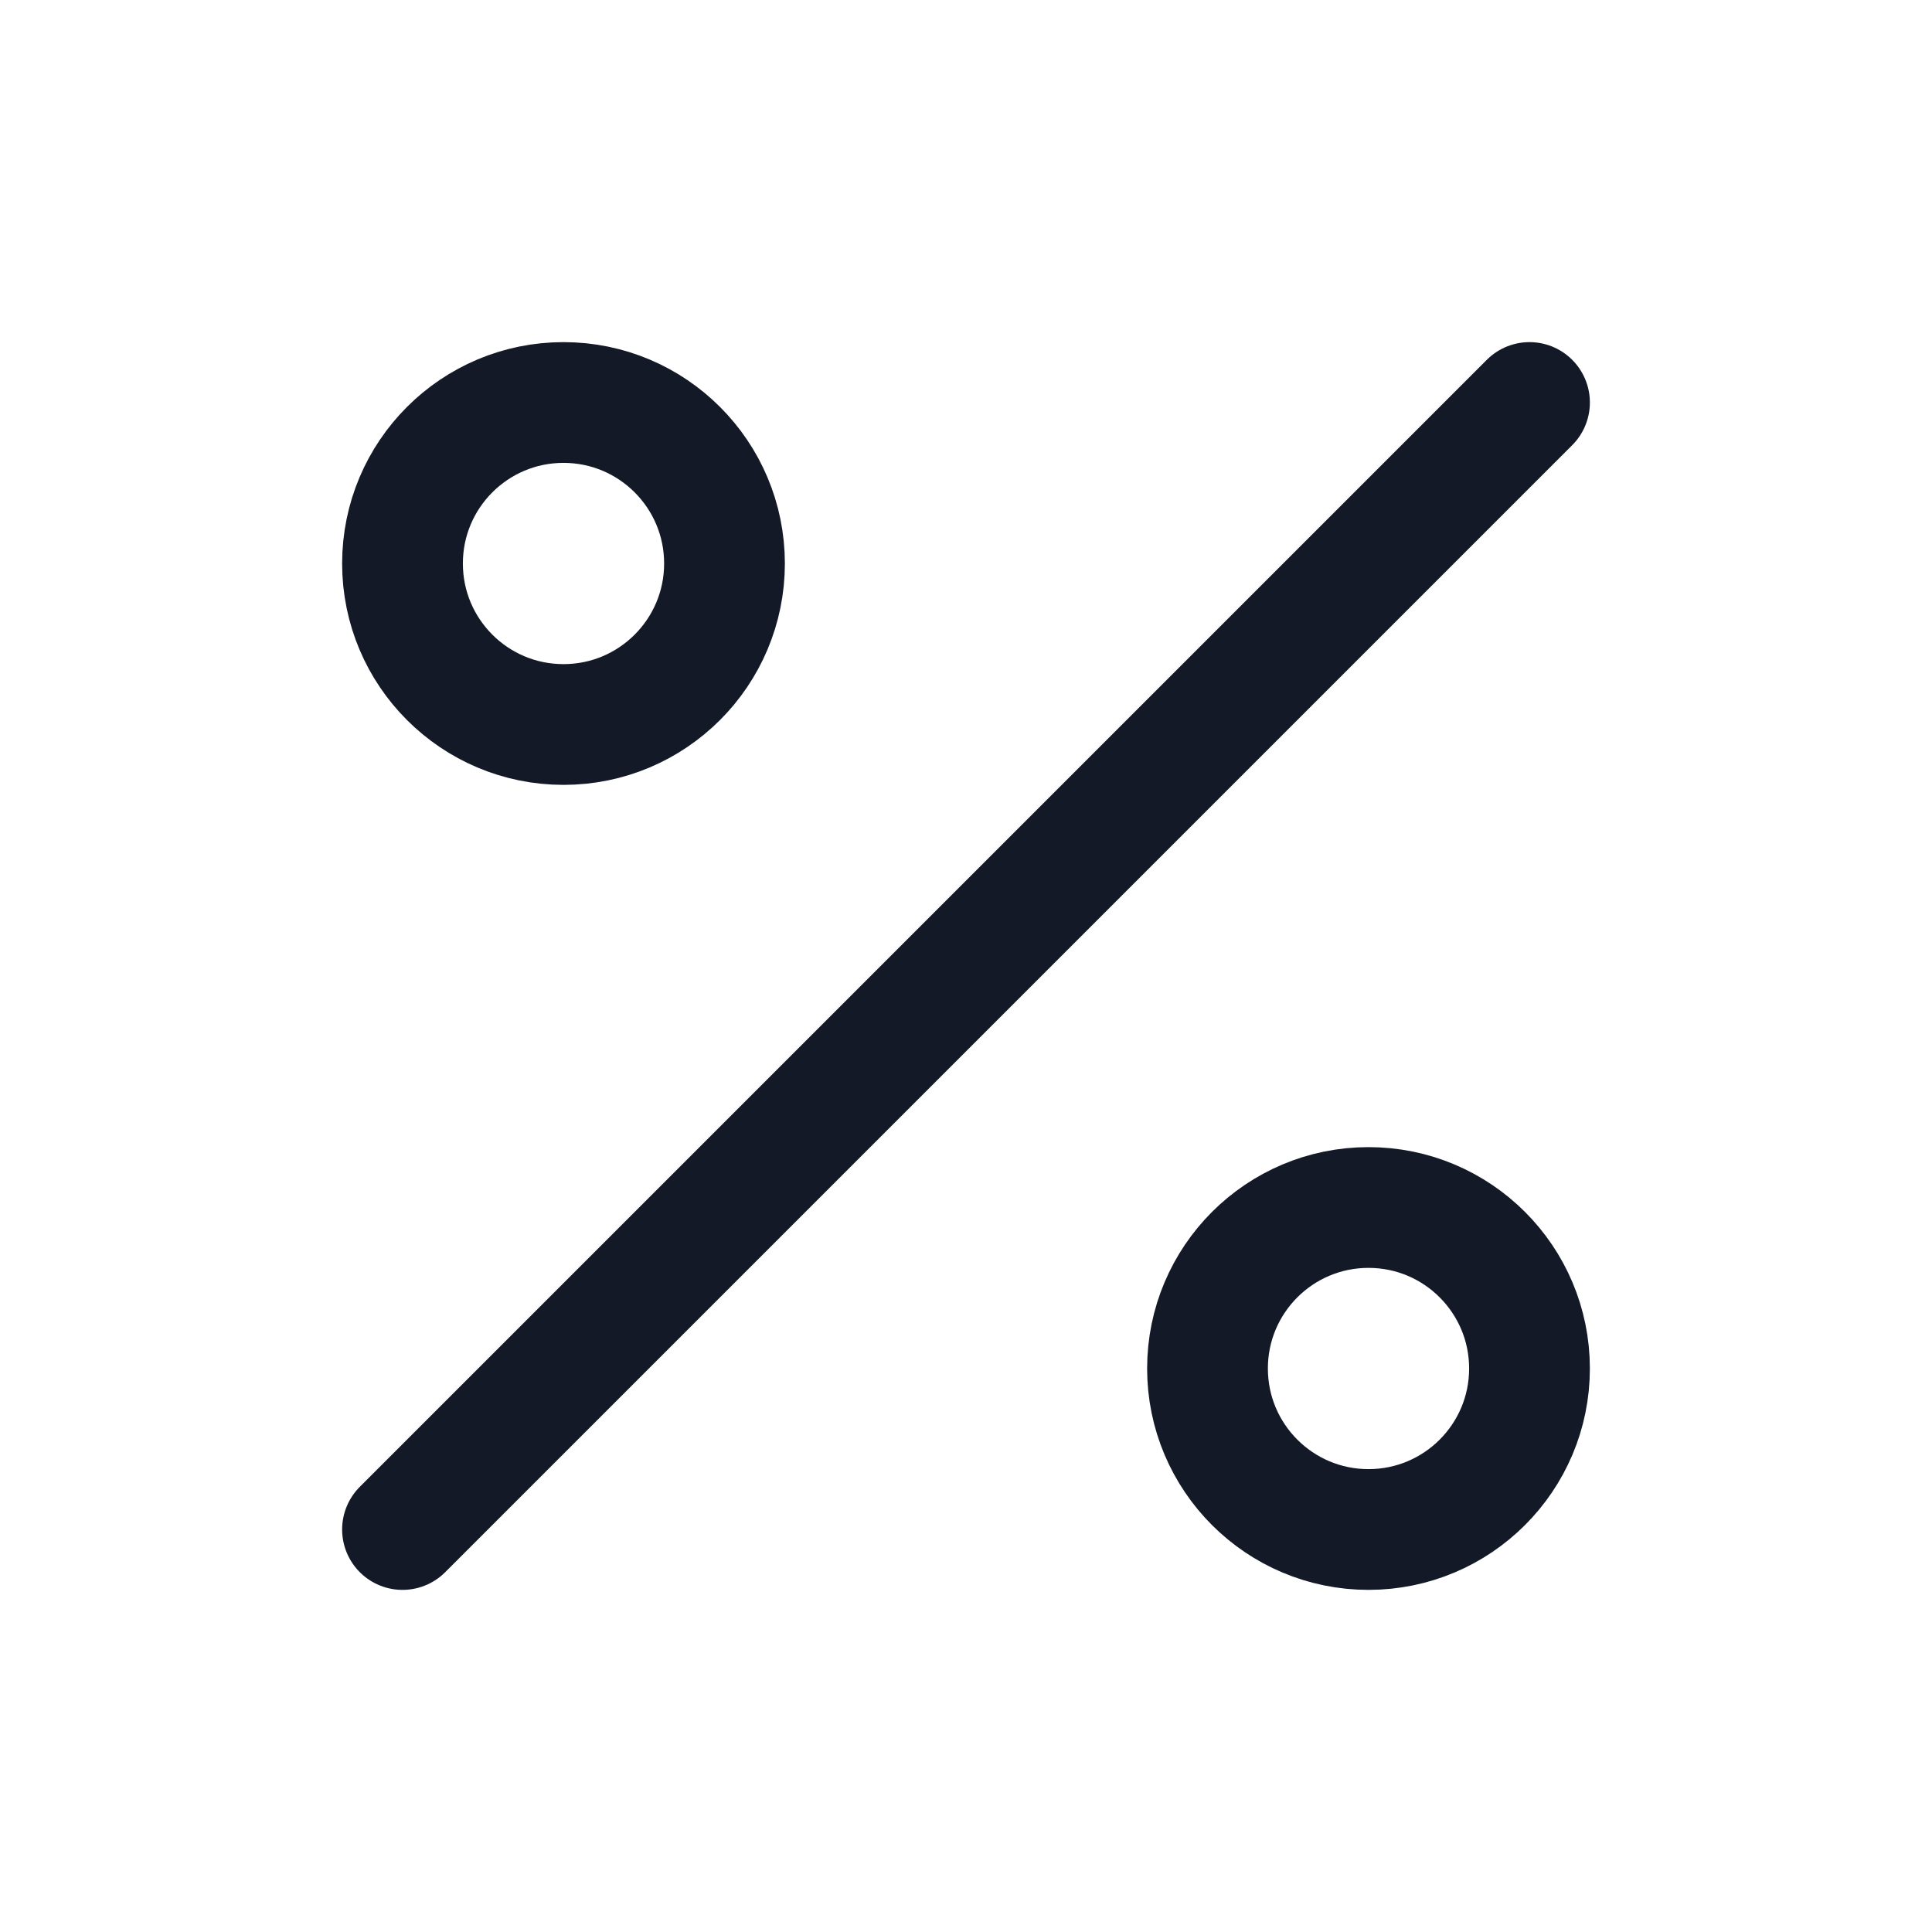
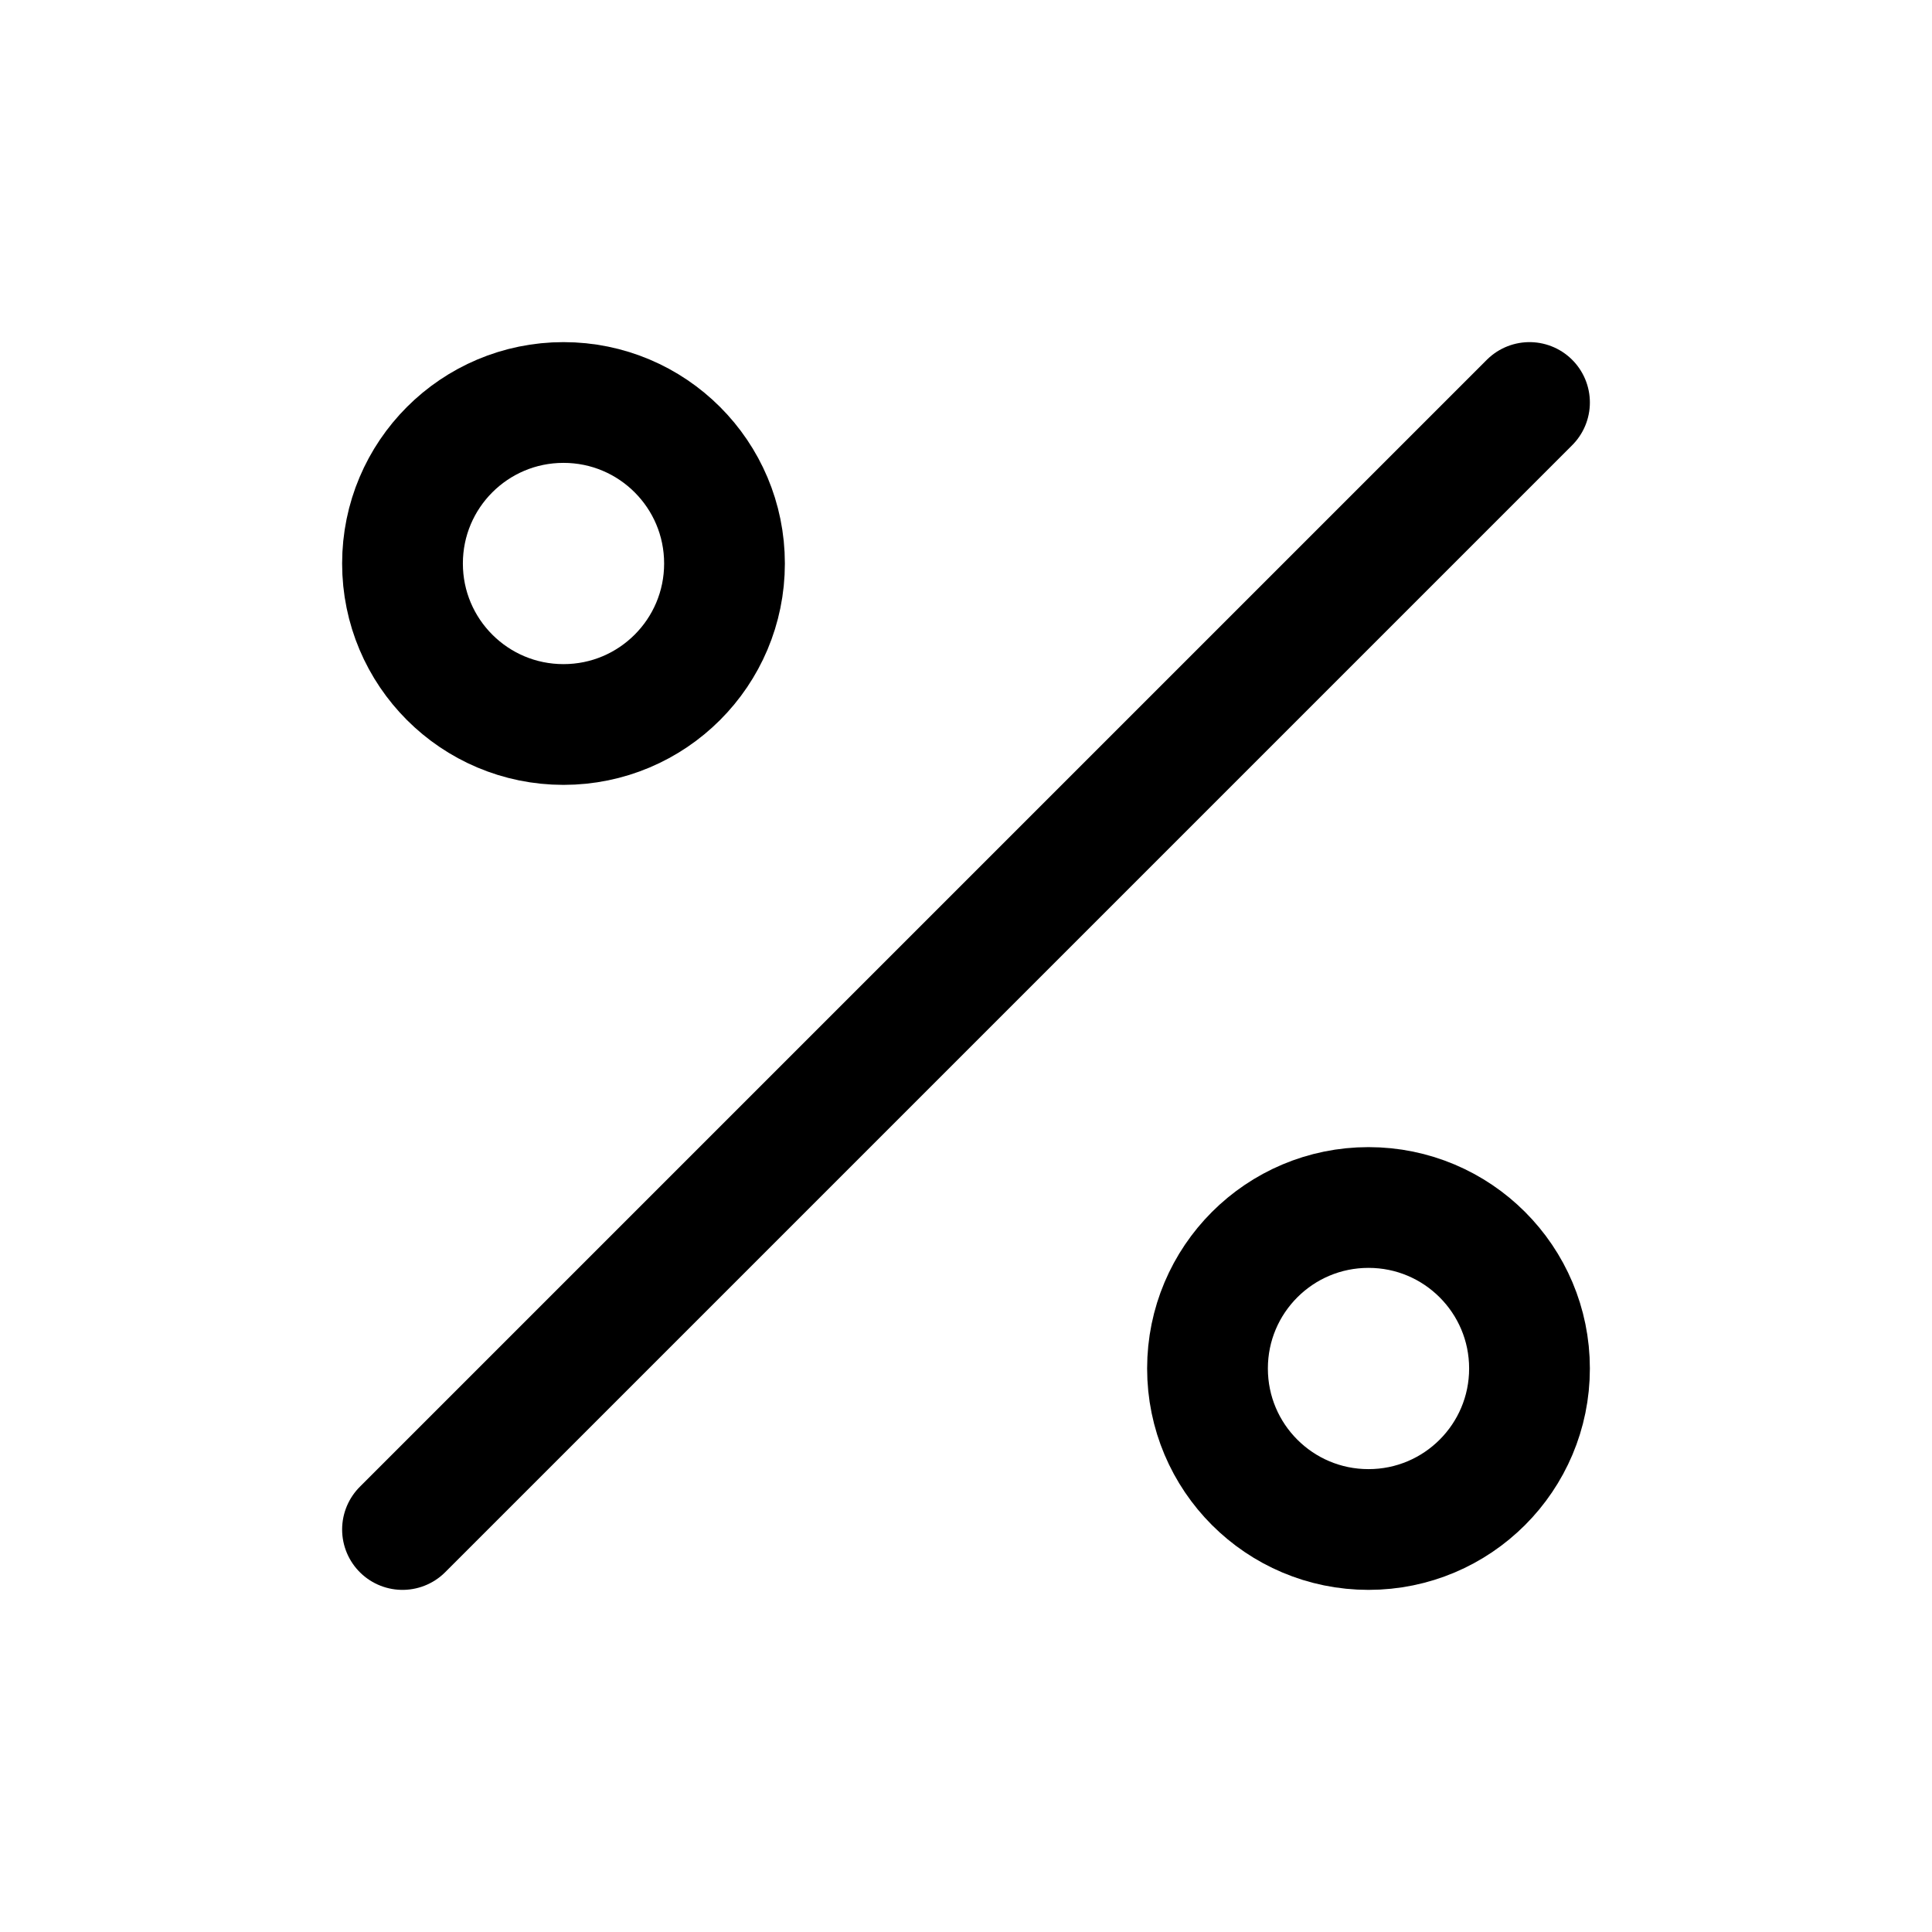
- <svg xmlns="http://www.w3.org/2000/svg" width="24" height="24" fill="none" viewBox="0 0 24 24">
-   <path stroke="#131927" stroke-linecap="round" stroke-linejoin="round" stroke-width="1.5" d="M17 19a2 2 0 1 1 0-4 2 2 0 0 1 0 4ZM7 9a2 2 0 1 1 0-4 2 2 0 0 1 0 4Zm12-4L5 19" />
+ <svg xmlns="http://www.w3.org/2000/svg" width="24" height="24" viewBox="0 0 24 24" fill="none">
+   <path d="M17 19C15.895 19 15 18.105 15 17C15 15.895 15.895 15 17 15C18.105 15 19 15.895 19 17C19 18.105 18.105 19 17 19Z" stroke="black" stroke-width="1.5" stroke-linecap="round" stroke-linejoin="round" />
+   <path d="M7 9C5.895 9 5 8.105 5 7C5 5.895 5.895 5 7 5C8.105 5 9 5.895 9 7C9 8.105 8.105 9 7 9Z" stroke="black" stroke-width="1.5" stroke-linecap="round" stroke-linejoin="round" />
+   <path d="M19 5L5 19" stroke="black" stroke-width="1.5" stroke-linecap="round" stroke-linejoin="round" />
</svg>
